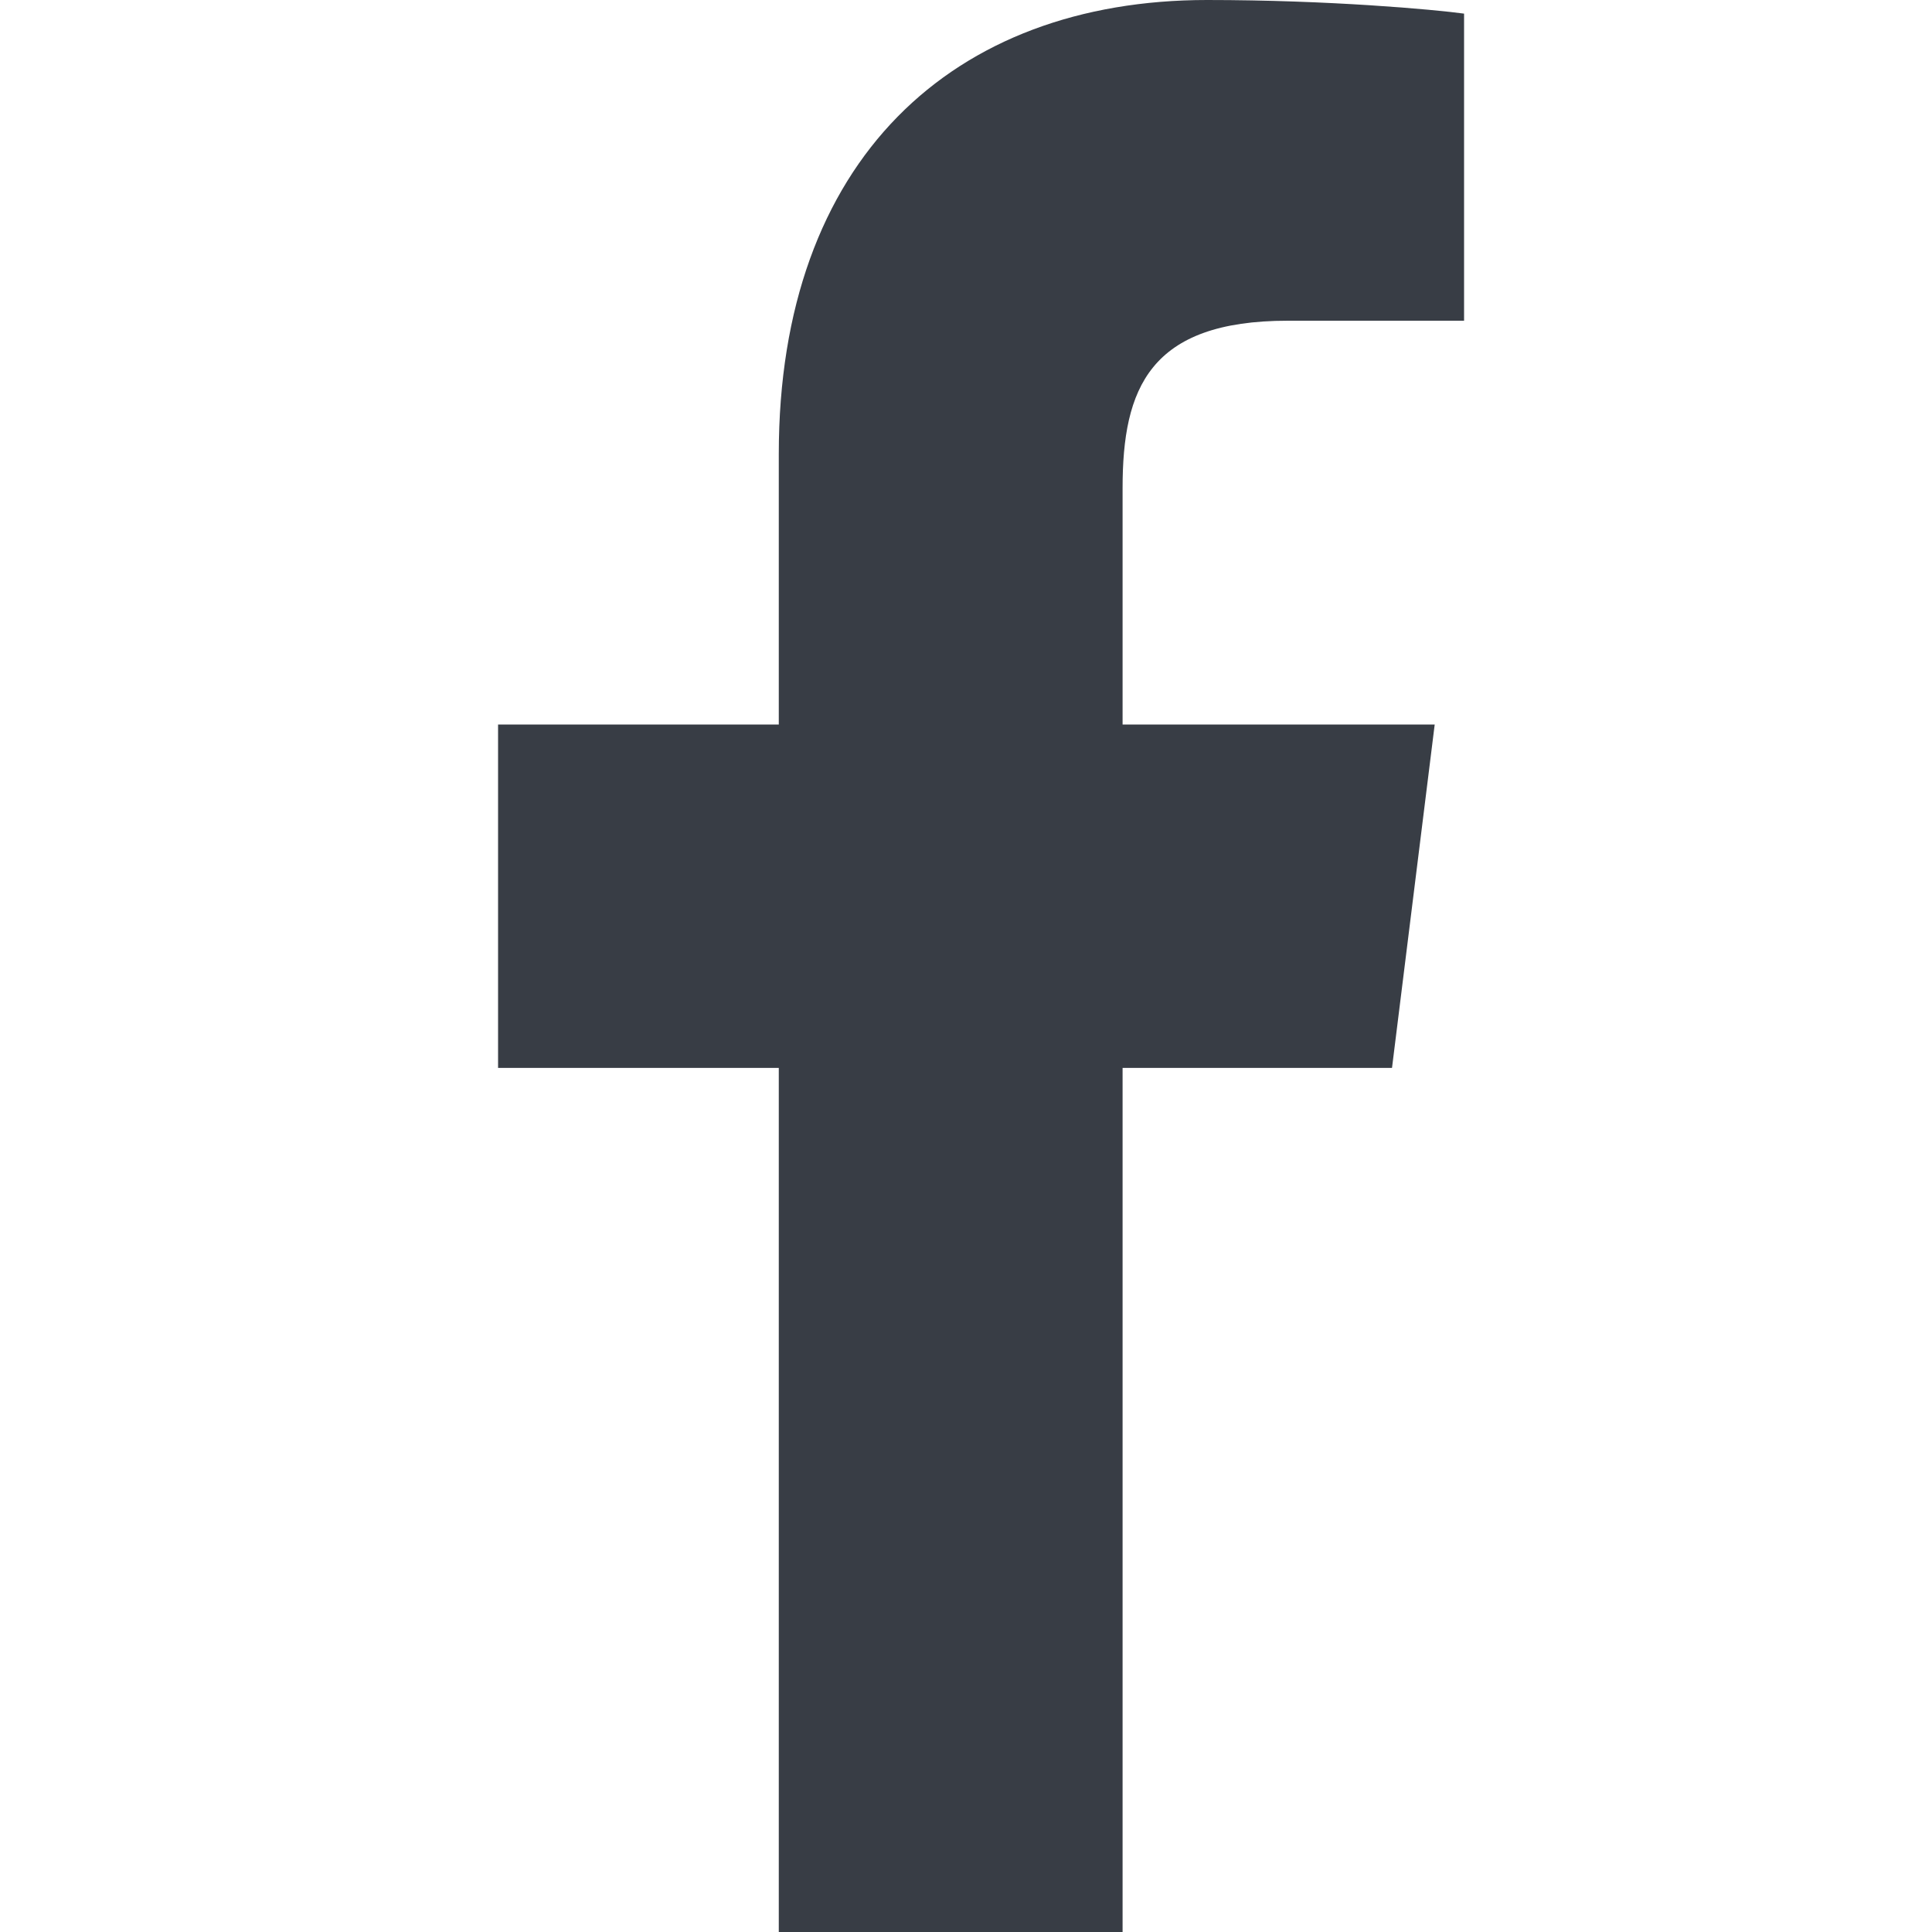
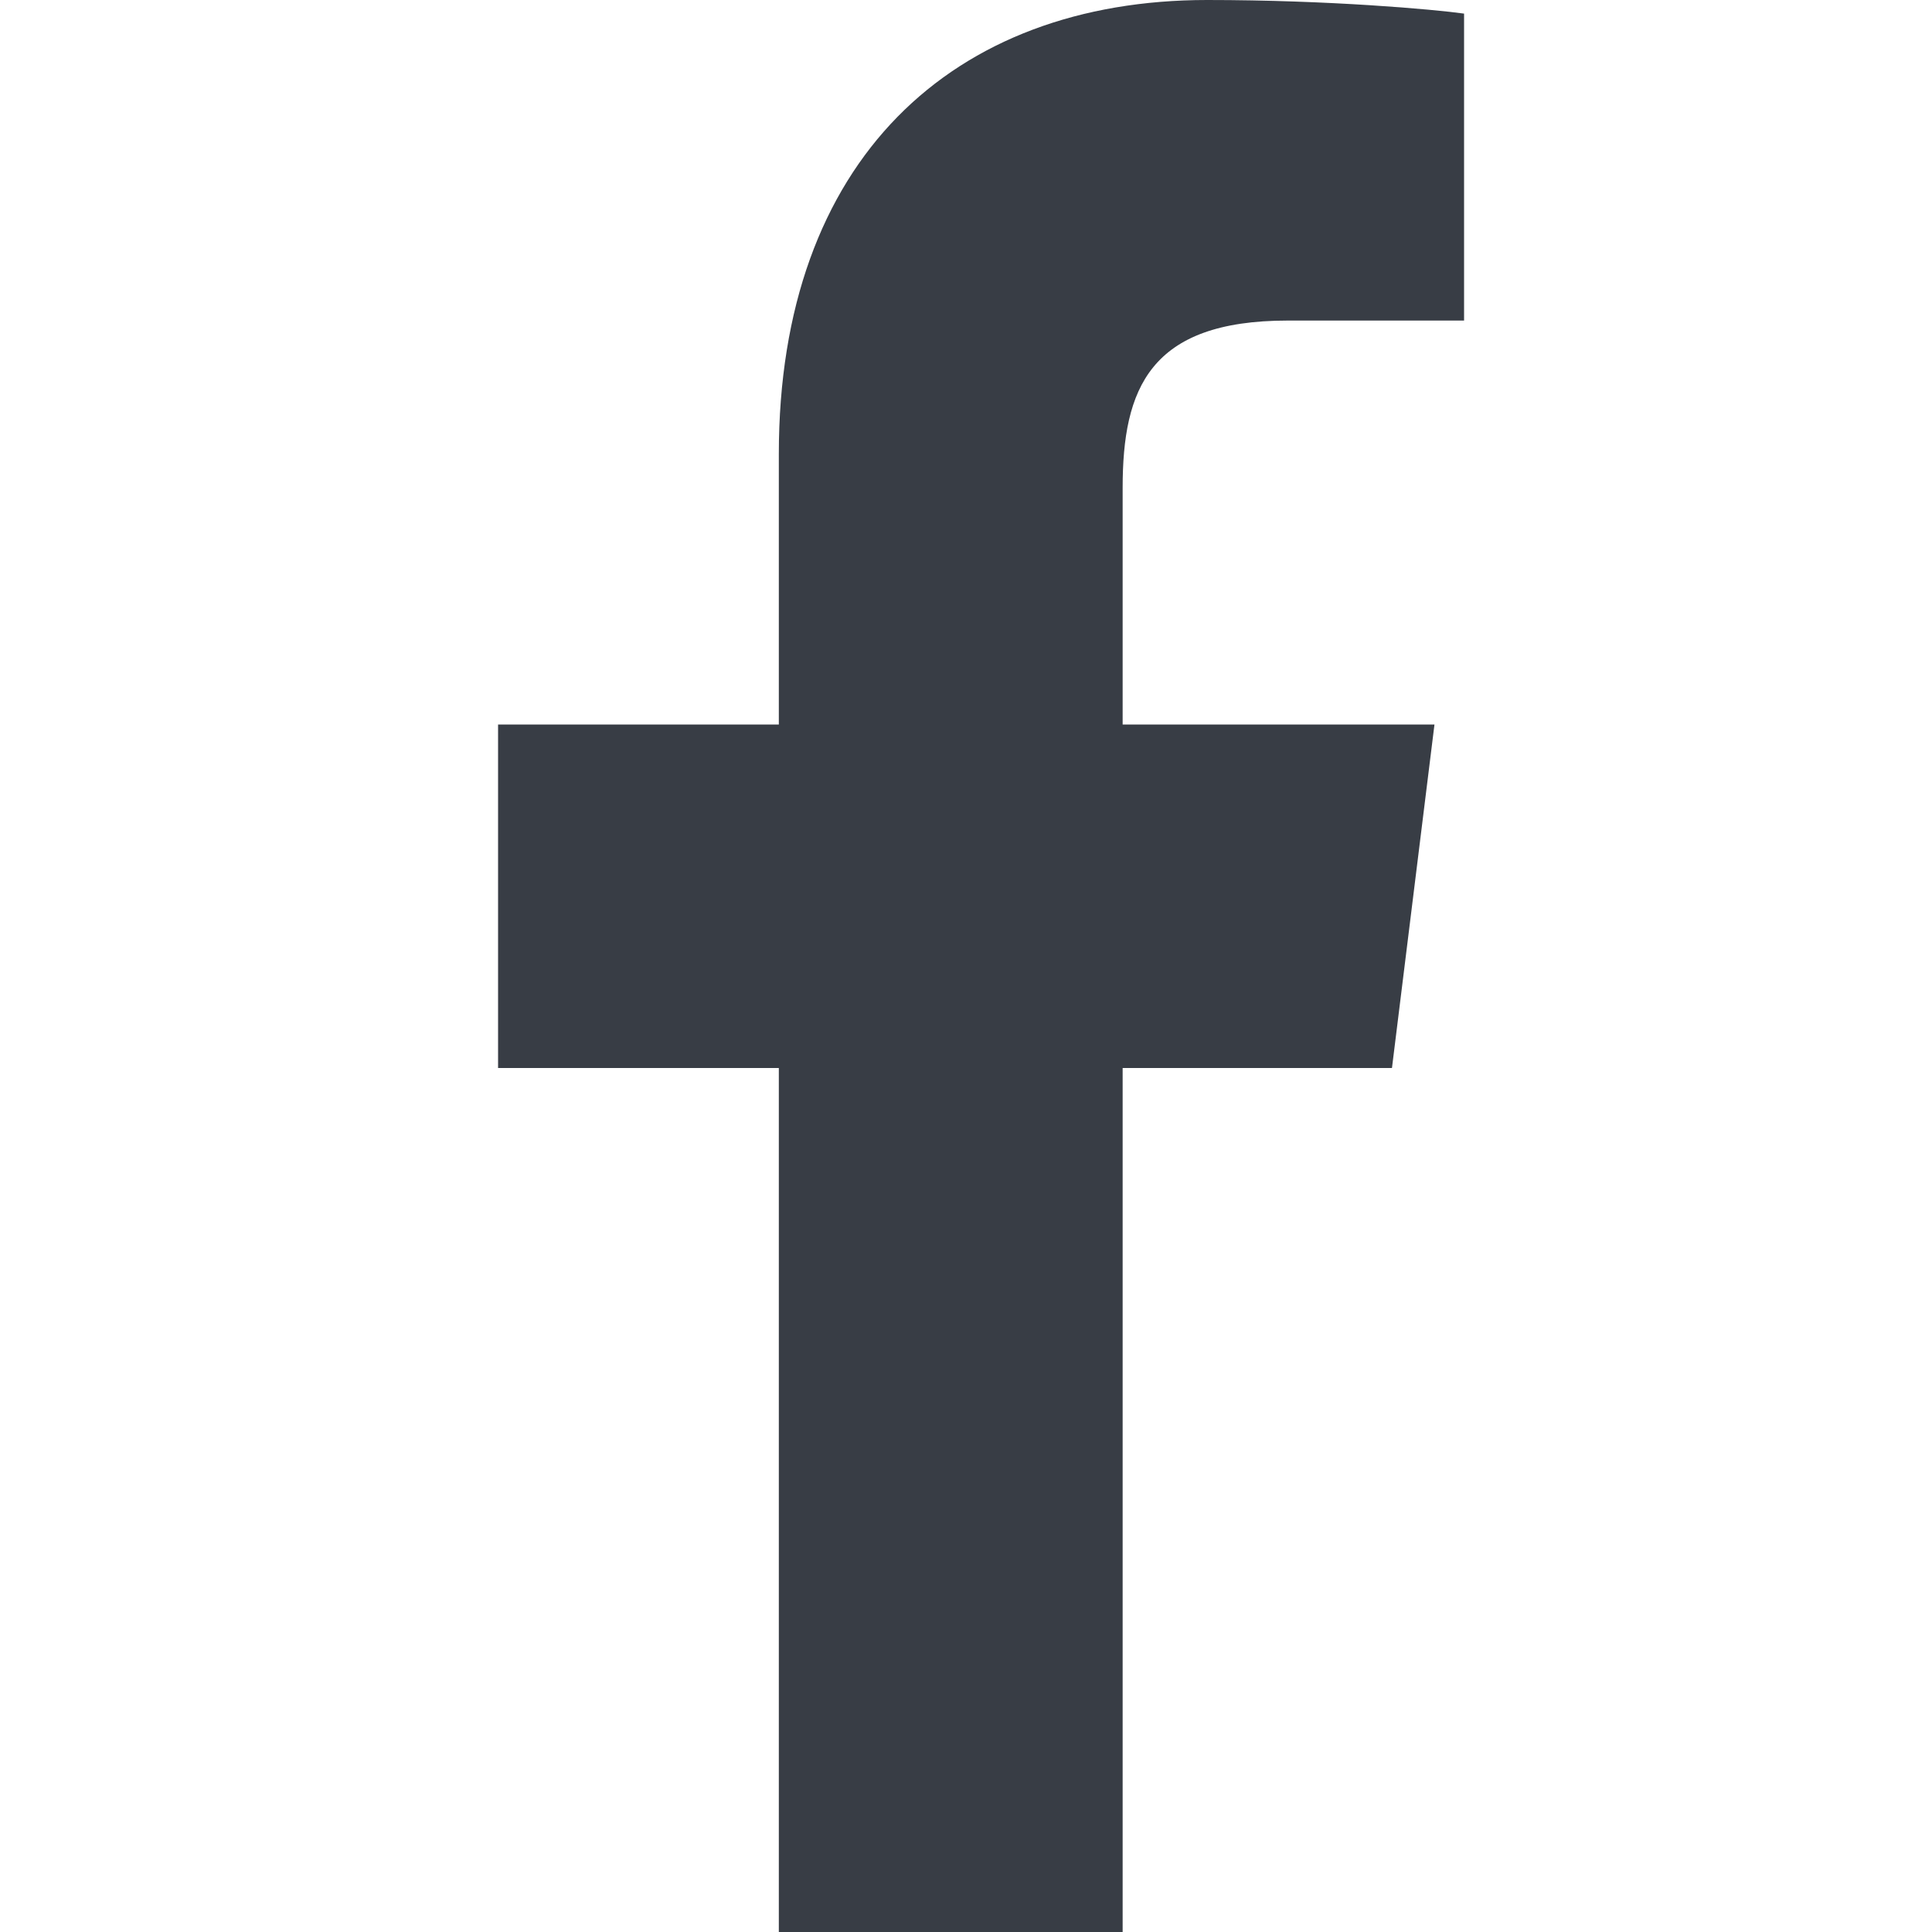
- <svg xmlns="http://www.w3.org/2000/svg" width="20pt" height="20pt" viewBox="0 0 20 20" version="1.1">
+ <svg xmlns="http://www.w3.org/2000/svg" width="25pt" height="25pt" viewBox="0 0 25 25" version="1.1">
  <g id="surface1">
-     <path style=" stroke:none;fill-rule:nonzero;fill:rgb(22%,24%,27%);fill-opacity:1;" d="M 13.332 3.32 L 15.156 3.32 L 15.156 0.141 C 14.84 0.098 13.758 0 12.496 0 C 9.863 0 8.062 1.656 8.062 4.699 L 8.062 7.5 L 5.156 7.5 L 5.156 11.055 L 8.062 11.055 L 8.062 20 L 11.621 20 L 11.621 11.055 L 14.41 11.055 L 14.852 7.5 L 11.621 7.5 L 11.621 5.051 C 11.621 4.023 11.898 3.32 13.332 3.32 Z M 13.332 3.32 " />
+     <path style=" stroke:none;fill-rule:nonzero;fill:rgb(21.961%,23.922%,27.059%);fill-opacity:1;" d="M 16.664 4.148 L 18.945 4.148 L 18.945 0.176 C 18.551 0.121 17.195 0 15.621 0 C 12.328 0 10.078 2.07 10.078 5.875 L 10.078 9.375 L 6.445 9.375 L 6.445 13.82 L 10.078 13.82 L 10.078 25 L 14.527 25 L 14.527 13.82 L 18.012 13.82 L 18.562 9.375 L 14.527 9.375 L 14.527 6.312 C 14.527 5.031 14.875 4.148 16.664 4.148 Z M 16.664 4.148 " />
  </g>
</svg>
